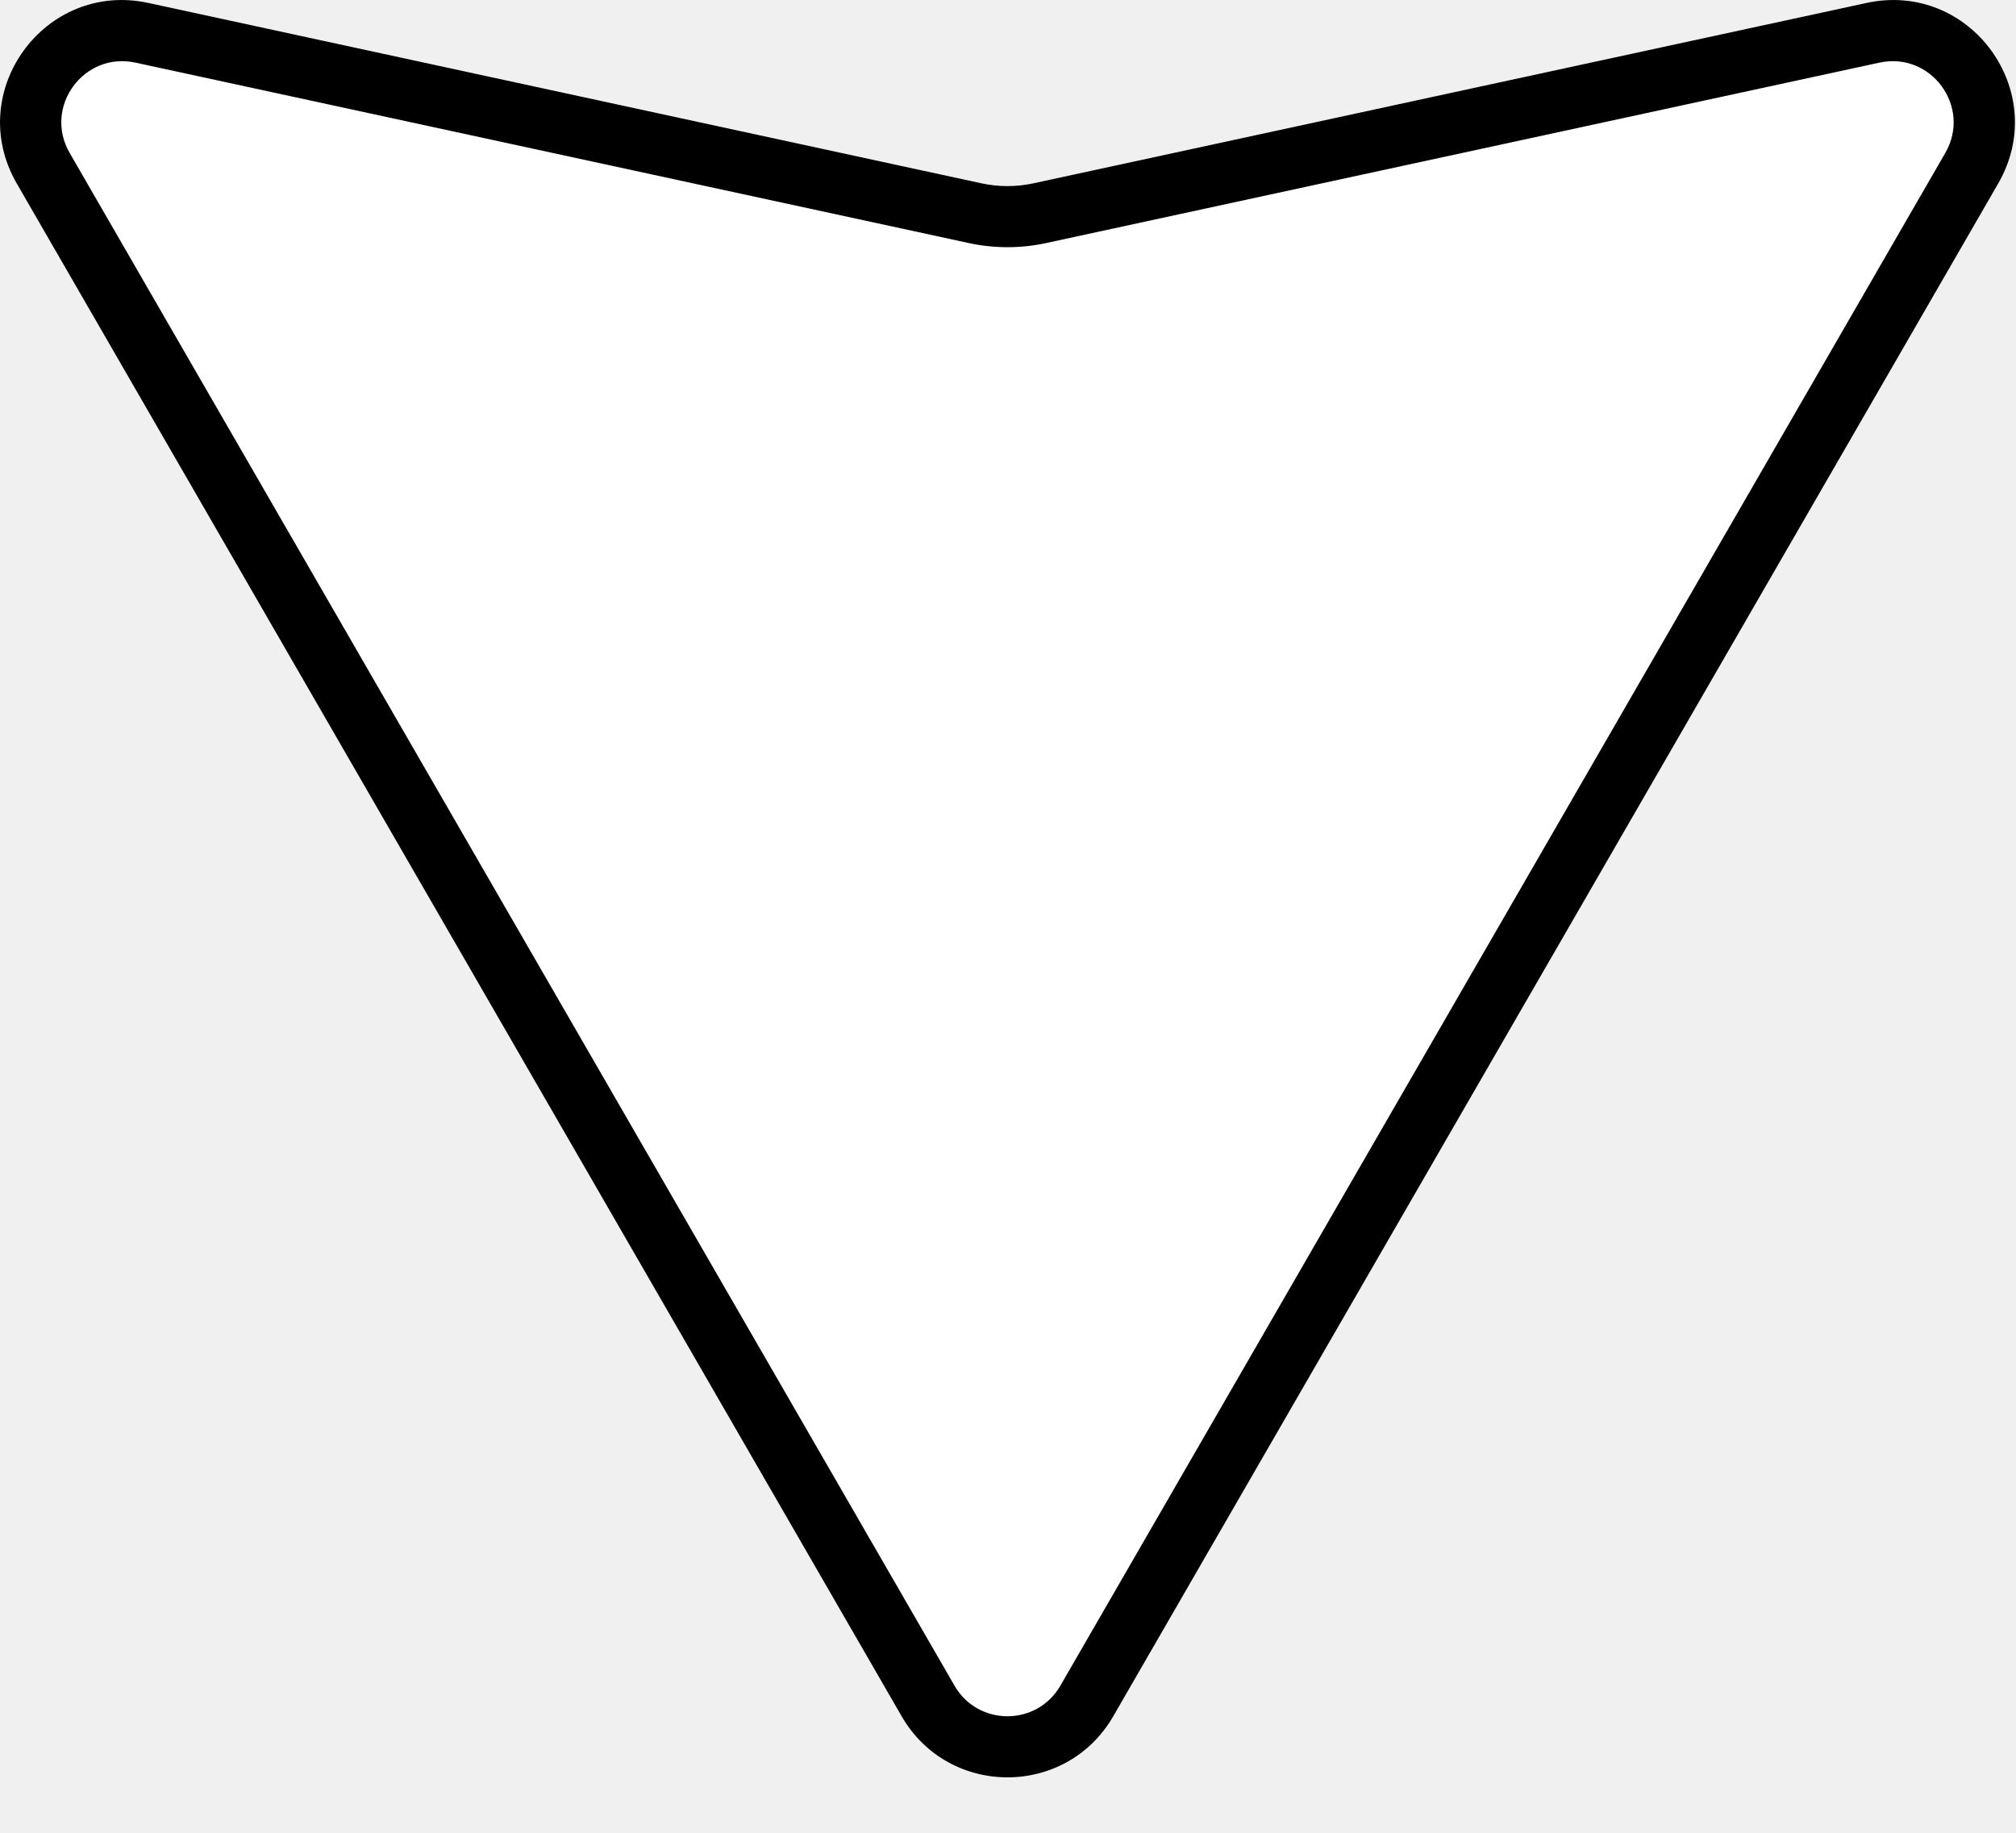
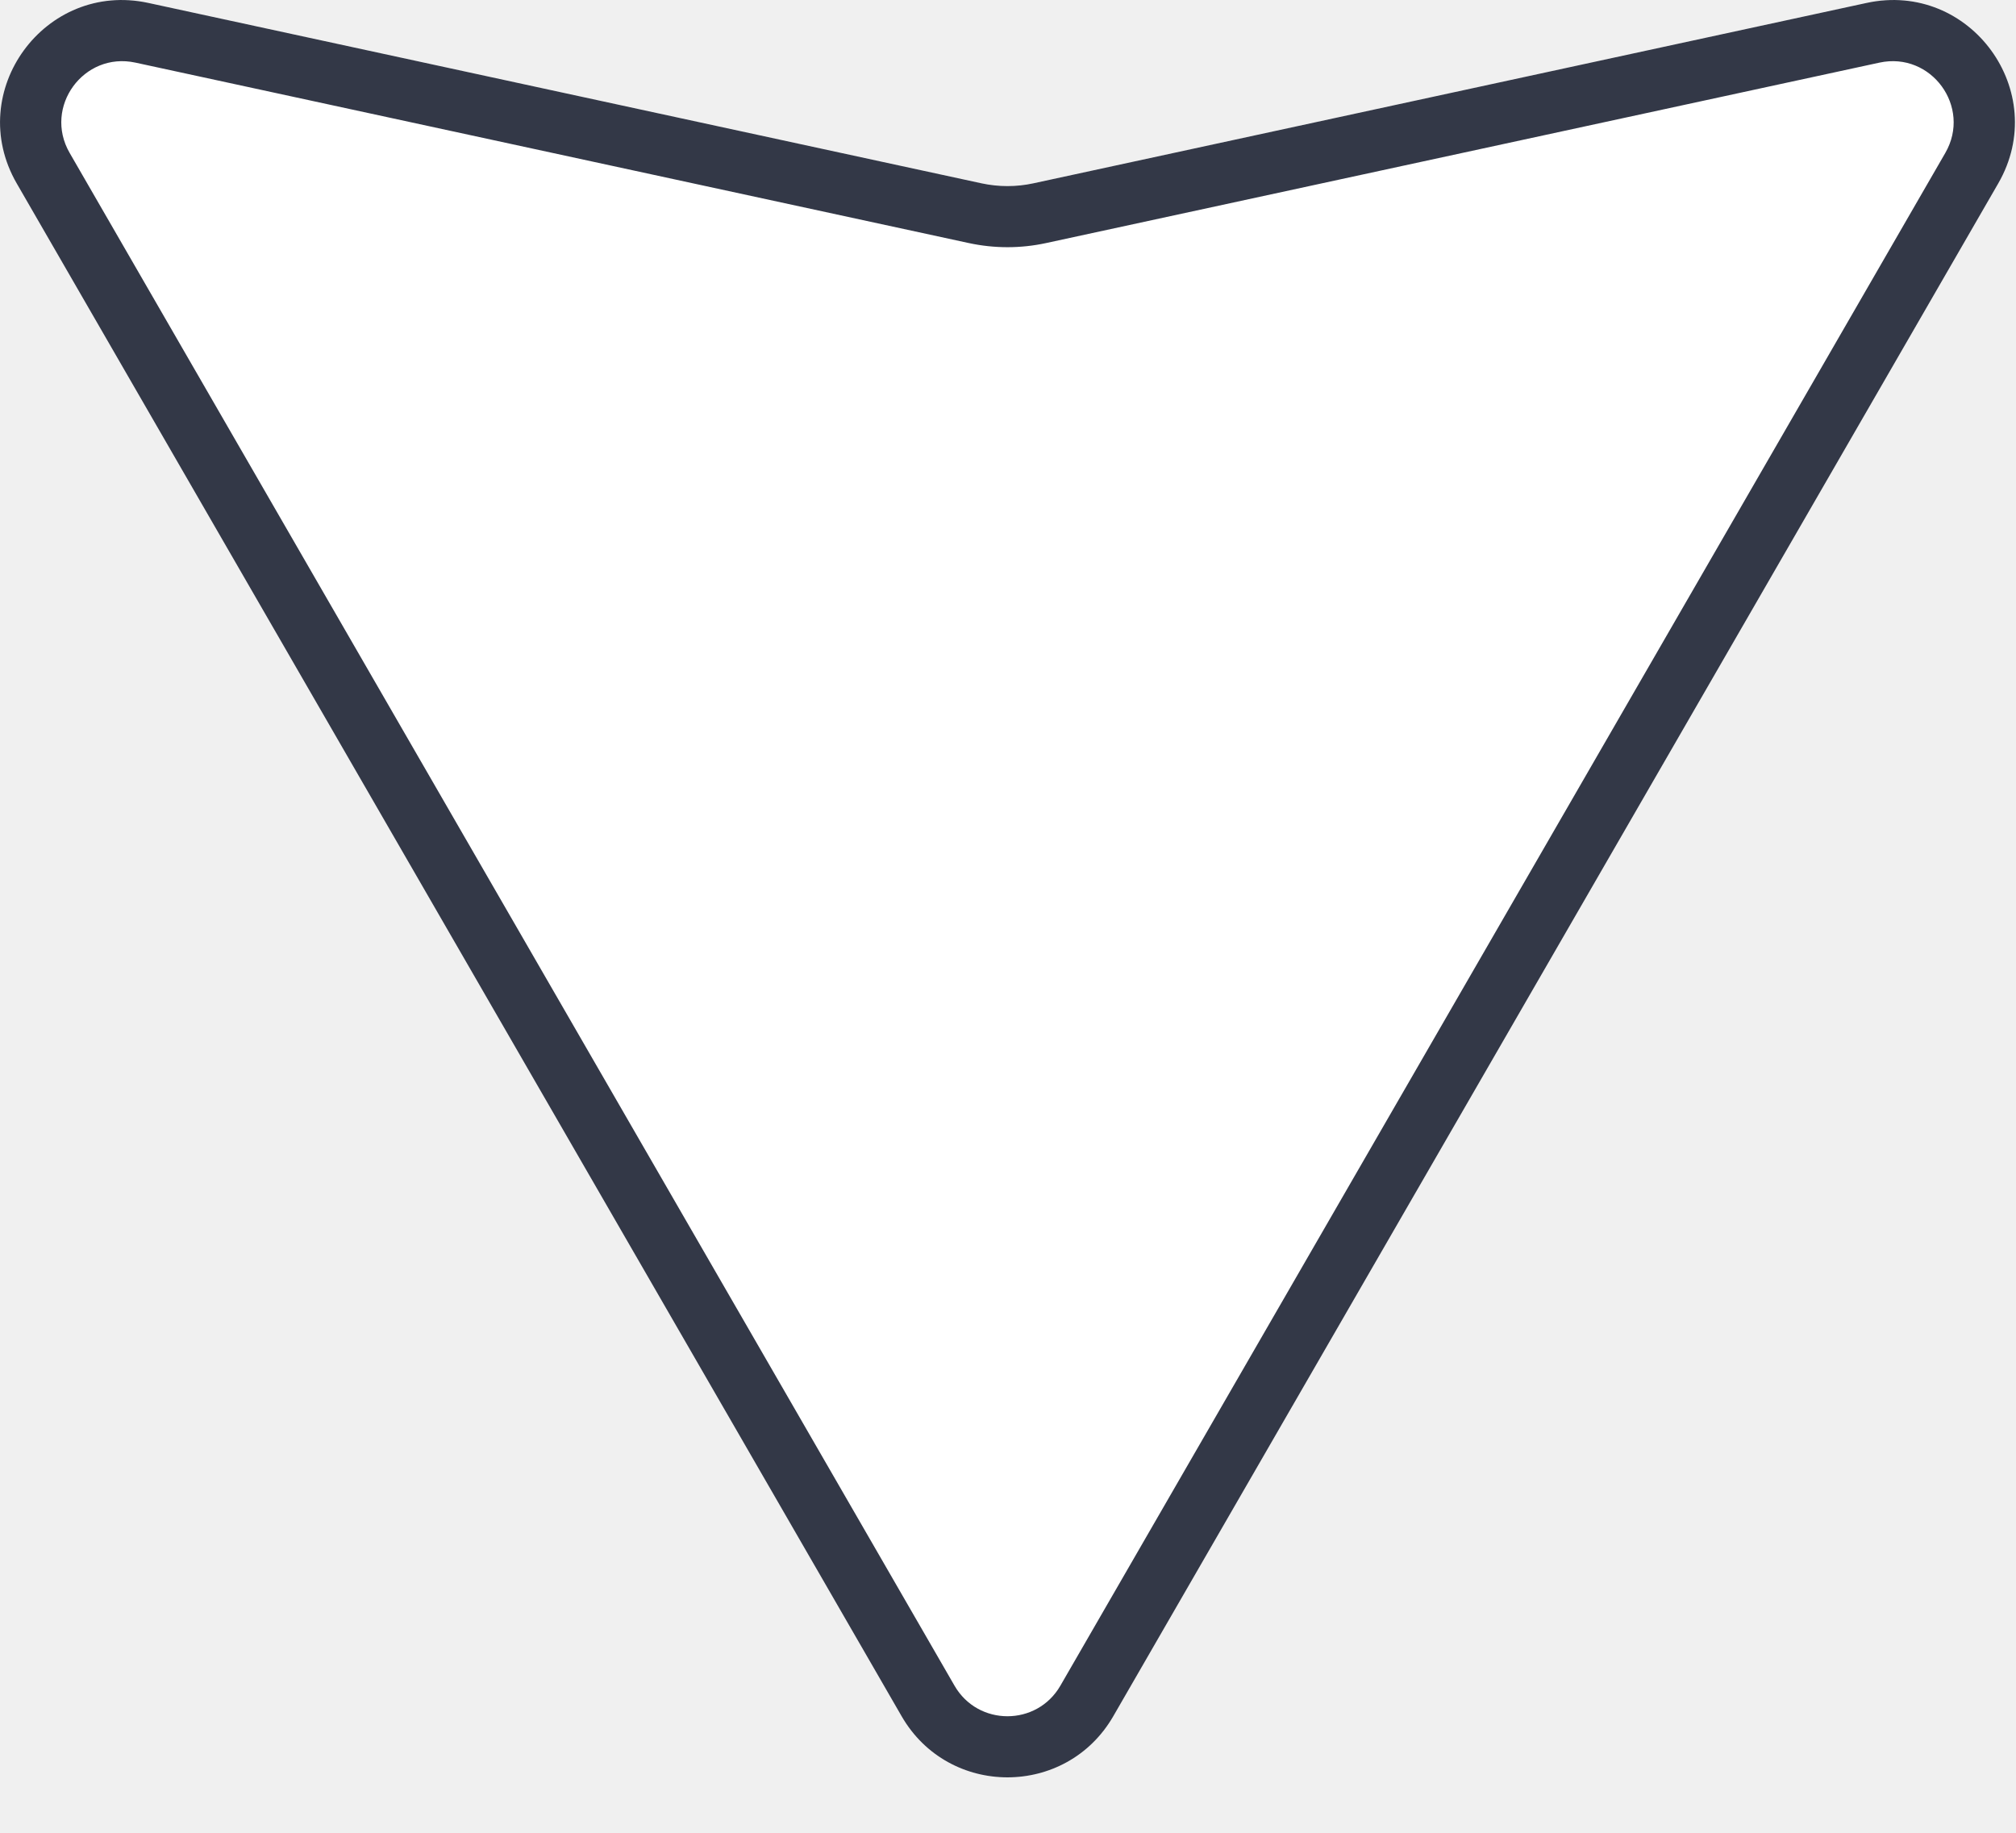
<svg xmlns="http://www.w3.org/2000/svg" viewBox="0 0 33 30" fill="none">
  <path d="M18.223 28.093C17.453 29.426 15.529 29.426 14.759 28.093L0.274 3.003C-0.594 1.5 0.733 -0.319 2.429 0.048L16.068 3.001C16.347 3.061 16.636 3.061 16.914 3.001L30.554 0.048C32.25 -0.319 33.577 1.5 32.709 3.003L18.223 28.093Z" fill="white" />
-   <path fill-rule="evenodd" clip-rule="evenodd" d="M1.14 2.503L15.625 27.593C16.01 28.259 16.972 28.259 17.357 27.593L31.843 2.503C32.277 1.751 31.613 0.842 30.765 1.025L17.126 3.978C16.708 4.069 16.275 4.069 15.856 3.978L2.217 1.025C1.369 0.842 0.706 1.751 1.14 2.503ZM14.759 28.093C15.529 29.426 17.453 29.426 18.223 28.093L32.709 3.003C33.577 1.5 32.25 -0.319 30.554 0.048L16.914 3.001C16.636 3.061 16.347 3.061 16.068 3.001L2.429 0.048C0.733 -0.319 -0.594 1.5 0.274 3.003L14.759 28.093Z" fill="black" />
+   <path fill-rule="evenodd" clip-rule="evenodd" d="M1.14 2.503L15.625 27.593C16.01 28.259 16.972 28.259 17.357 27.593L31.843 2.503C32.277 1.751 31.613 0.842 30.765 1.025L17.126 3.978C16.708 4.069 16.275 4.069 15.856 3.978L2.217 1.025C1.369 0.842 0.706 1.751 1.14 2.503ZM14.759 28.093C15.529 29.426 17.453 29.426 18.223 28.093L32.709 3.003C33.577 1.5 32.25 -0.319 30.554 0.048L16.914 3.001C16.636 3.061 16.347 3.061 16.068 3.001L2.429 0.048C0.733 -0.319 -0.594 1.5 0.274 3.003L14.759 28.093Z" fill="#333847" />
</svg>
